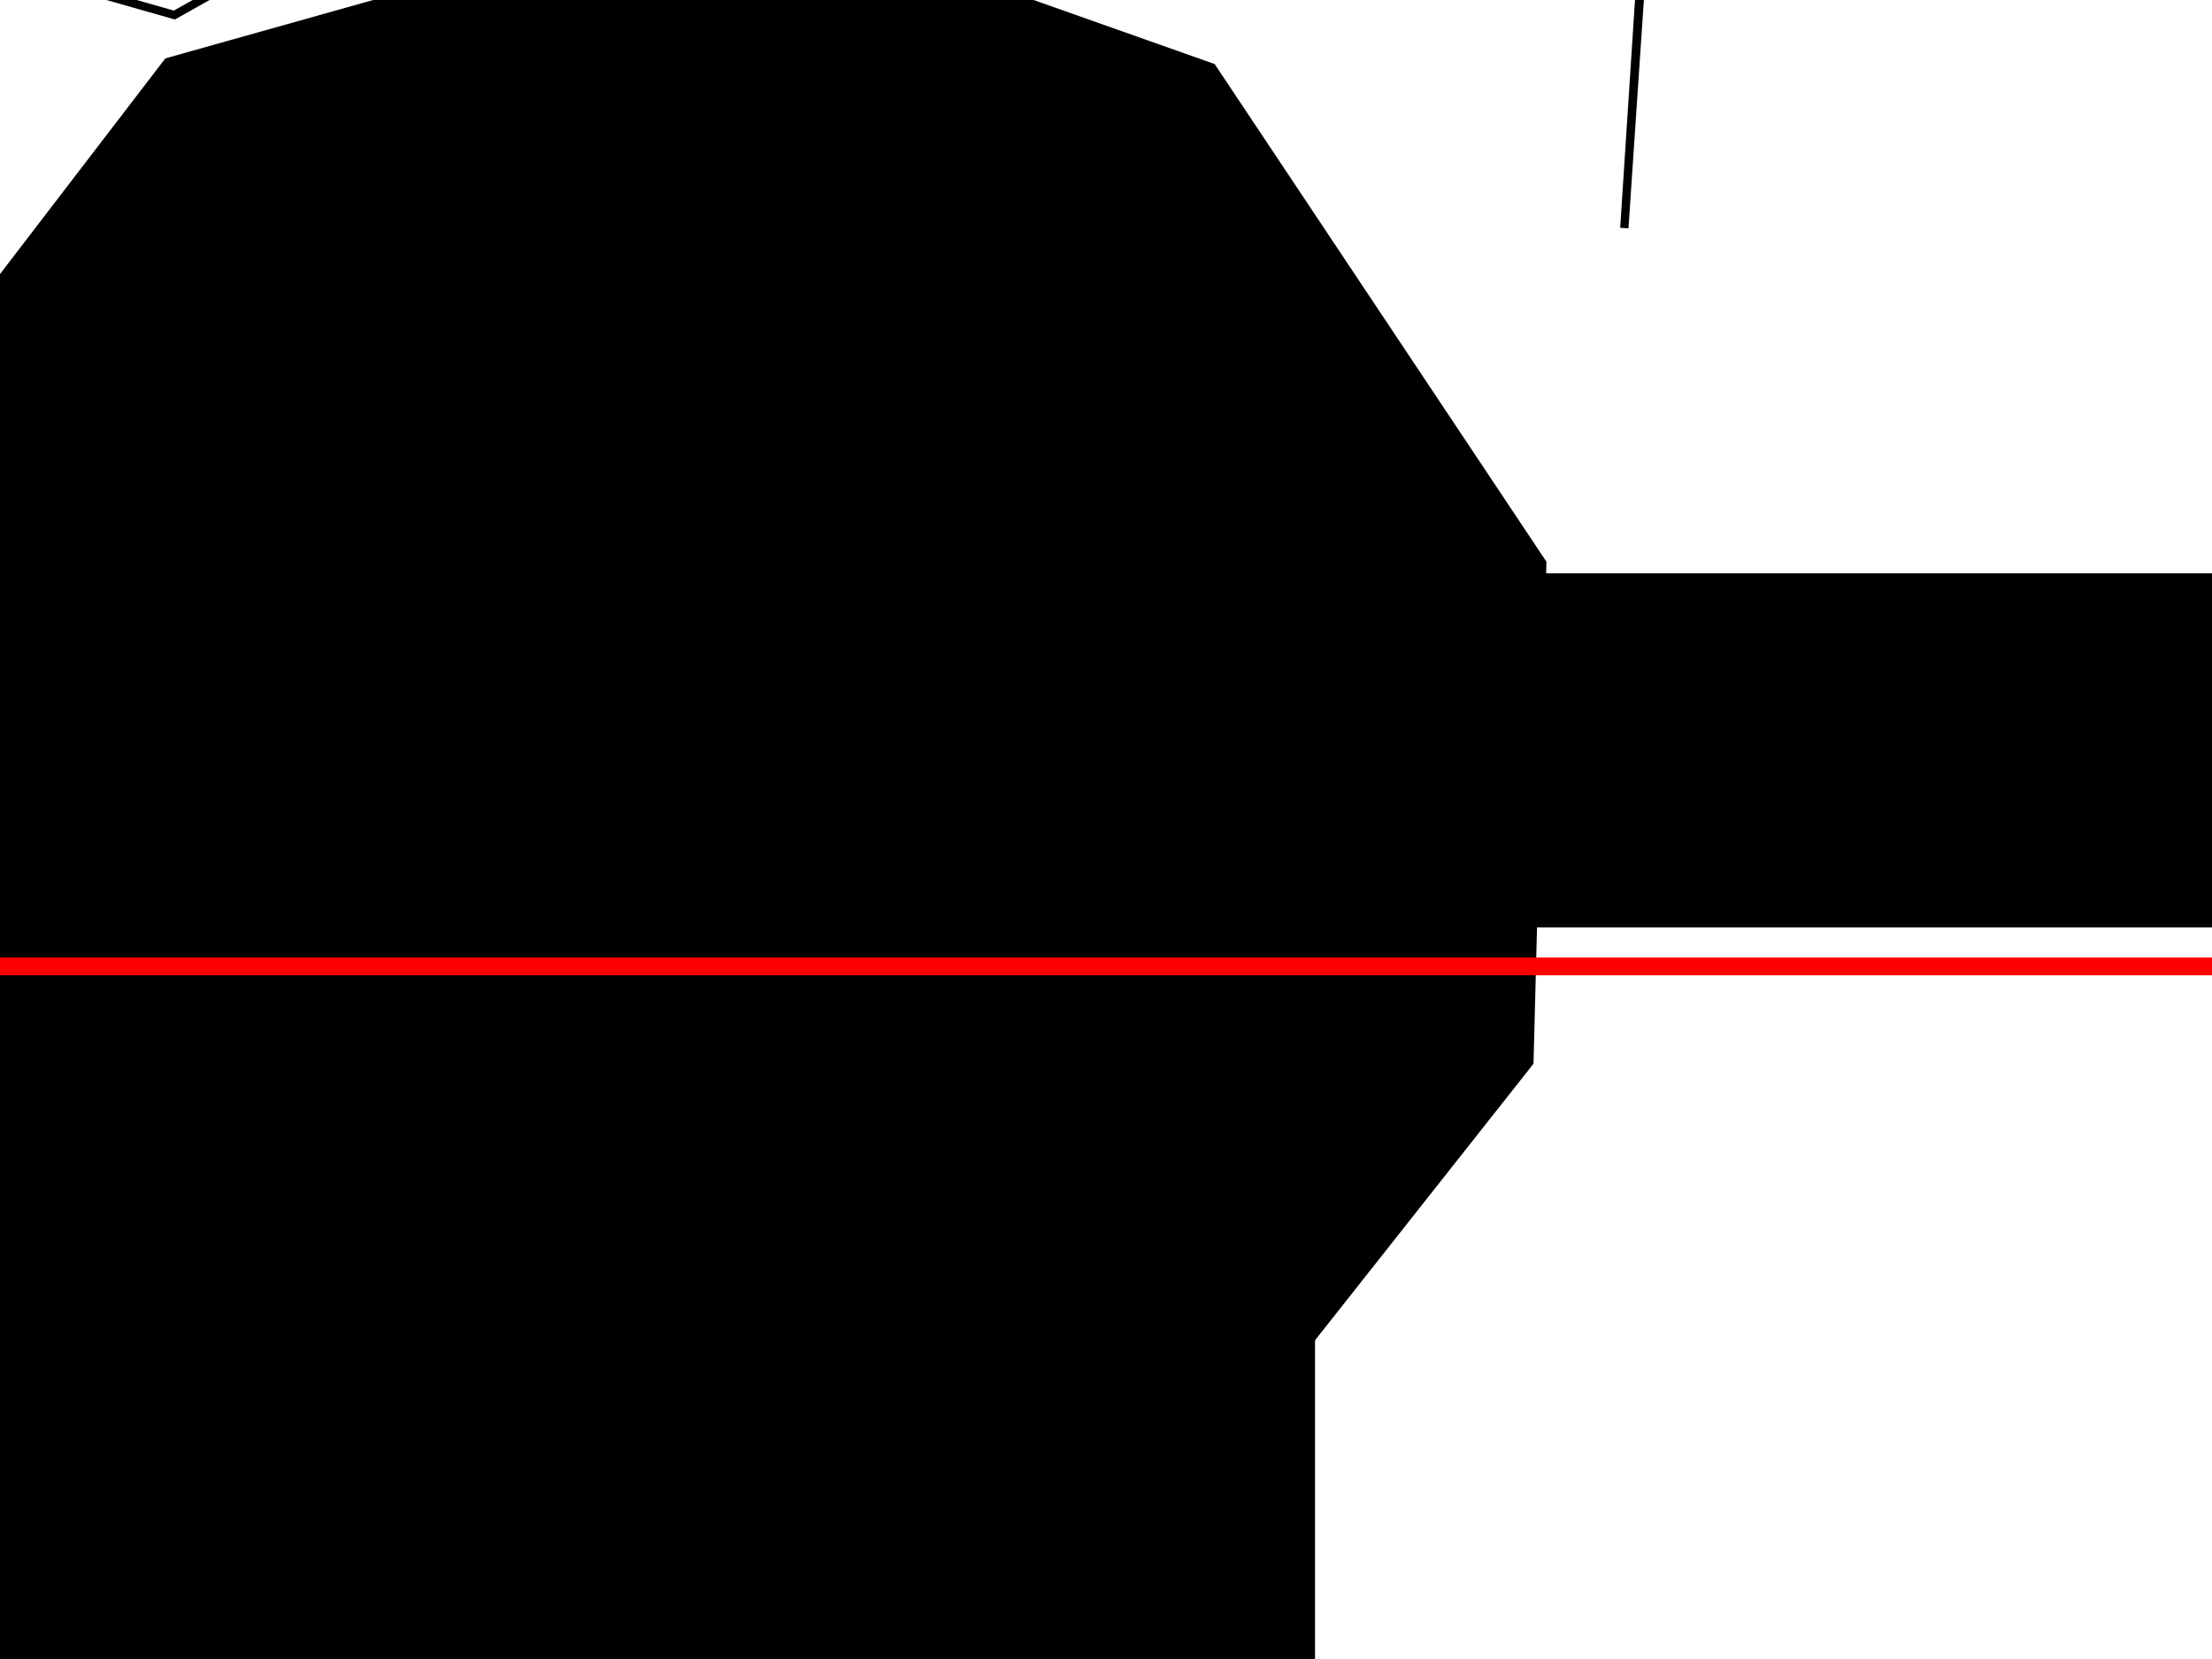
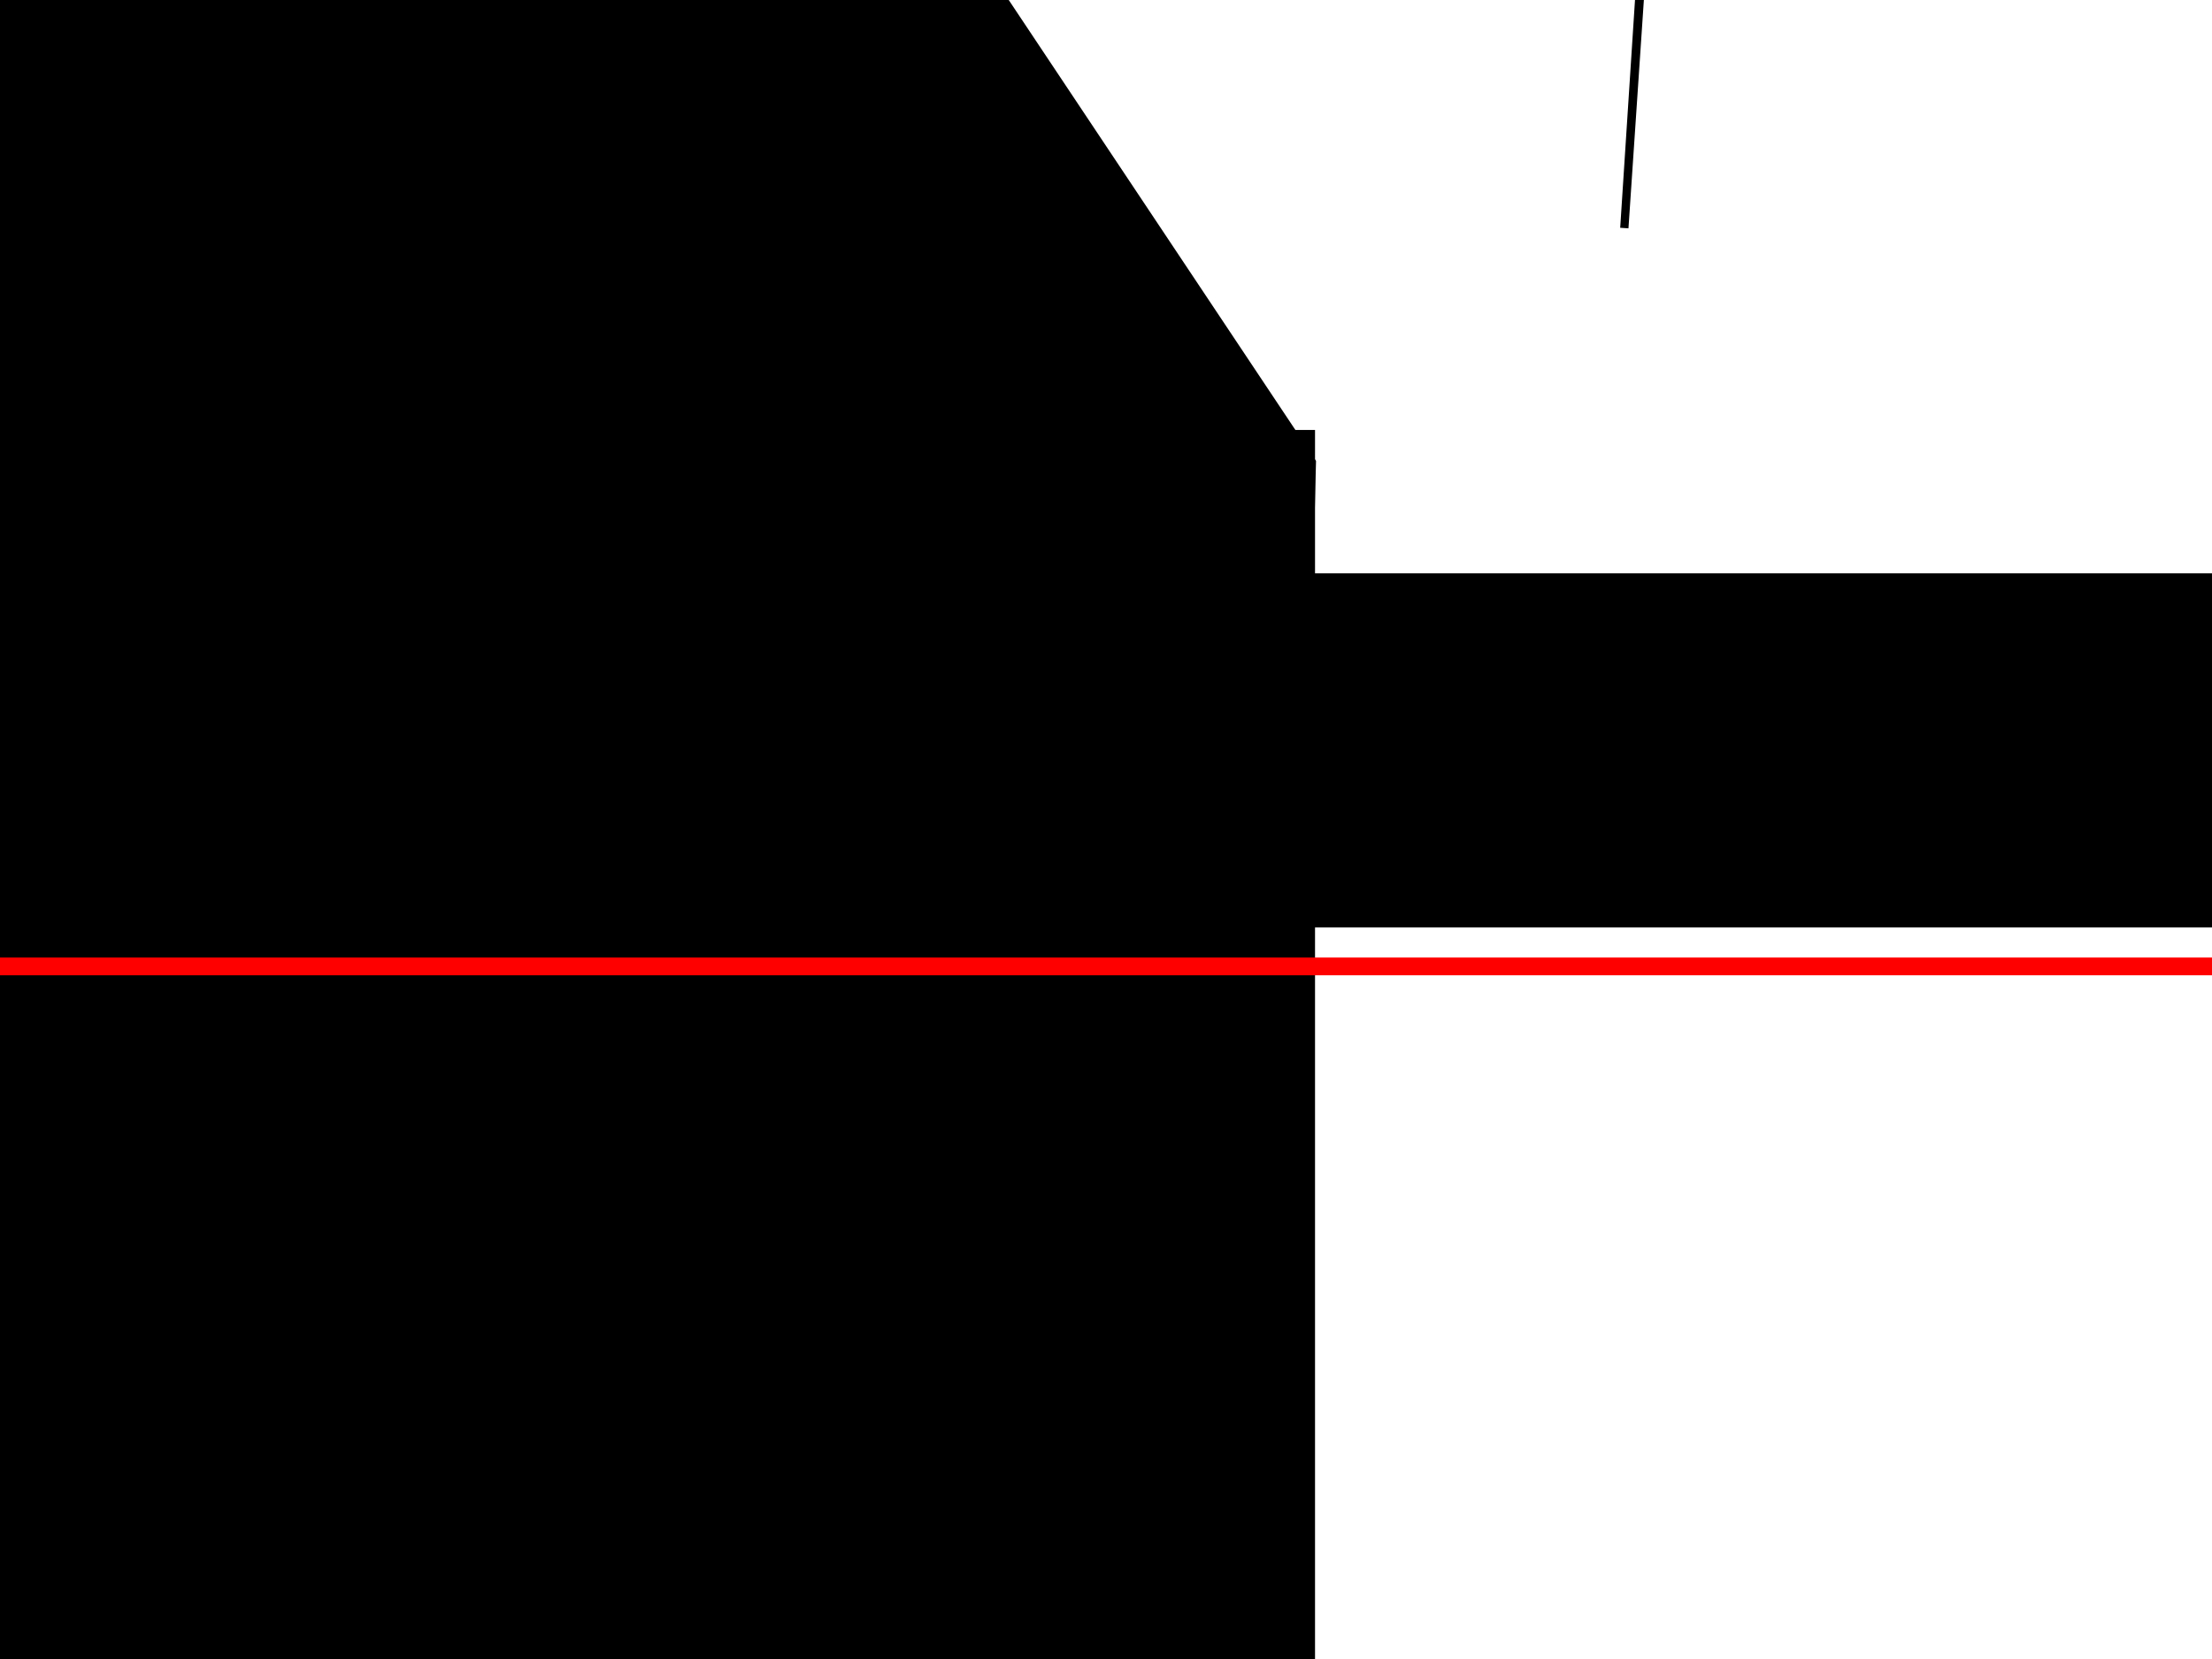
<svg xmlns="http://www.w3.org/2000/svg" width="640" height="480" id="svg2" version="1.1">
  <defs id="defs20" />
  <g id="g4" display="inline" transform="translate(33.03226,12.3871)" style="display:inline">
    <rect stroke-miterlimit="4" id="svg_1" height="75.463" width="27.463" y="-124.987" x="772.124" style="fill:#00ff00;stroke:#000000;stroke-width:4.537;stroke-miterlimit:4" />
    <path id="svg_2" d="" style="fill:#ff0000;stroke:#000000;stroke-width:7.5" />
    <path id="svg_3" d="" style="fill:#ff0000;stroke:#000000;stroke-width:7.5" />
    <path id="svg_4" d="m -616.305,211.77 288,0 192,-96 480,0 0,384 -480,0 -480,0 0,-288 z" stroke-linecap="null" stroke-linejoin="null" style="fill:#000000;stroke:#000000;stroke-width:7.5" />
    <rect y="157.238" x="-171.957" height="94.97" width="828.128" id="rect3400" style="fill:#000000;fill-rule:evenodd;stroke:#000000;stroke-width:7.5" />
    <rect y="60.723" x="656.687" height="192" width="96" id="rect3402" style="fill:#000000" />
    <rect y="12.723" x="752.687" height="96" width="192" id="rect3404" style="fill:#000000" />
    <rect y="108.723" x="944.687" height="240" width="144" id="rect3406" style="fill:#000000" />
-     <path d="m 318.402,6.14 96,144 -3.741,145.24 L 303.374,431.179 164.086,472.503 1.78,412.432 -80.563,292.731 -73.588,119.805 14.809,4.503 181.427,-42.3 318.402,6.14 Z" id="path3428" style="fill:#000000" />
+     <path d="m 251.735,-23.027 96,144 -3.741,145.24 -107.286,135.799 -139.288,41.324 -162.306,-60.071 -82.343,-119.701 6.975,-172.926 88.397,-115.302 166.618,-46.803 136.975,48.44 z" id="path3428" style="fill:#000000" />
    <path id="path3430" d="M 1054.461,120.482 1150.46,264.482 1925.96,-29.518 1054.461,120.482 Z" style="fill:#000000;fill-rule:evenodd;stroke:#000000;stroke-width:7.5" />
    <rect style="fill:#ff00ff" id="rect4168" width="208.026" height="17.518" x="-755.478" y="102.761" />
    <rect style="fill:#ff00ff" id="rect4170" width="229.924" height="15.328" x="977.727" y="-11.877" />
    <path style="fill:#000000;fill-rule:evenodd;stroke:#000000;stroke-width:1.5px;stroke-linecap:butt;stroke-linejoin:miter;stroke-opacity:1" d="m -720.993,212.515 -94.159,127.005 -124.816,78.831 -131.385,54.744 -164.231,37.226 -205.837,24.087 -129.195,6.569 4.38,-85.4 -76.641,2.19 -2.19,78.831 -100.729,-10.949 37.226,-98.539 -87.59,-37.226 -17.518,131.385 -63.503,19.708 -19.708,-205.836 -127.005,4.379 81.021,216.785 -131.385,-26.277 -4.379,-273.719 -131.385,-4.38 13.139,350.36 197.077,43.795 1110.203,-28.467 z" id="path4172" />
    <path style="fill:#000000;fill-rule:evenodd;stroke:#000000;stroke-width:1.5px;stroke-linecap:butt;stroke-linejoin:miter;stroke-opacity:1" d="m -2242.869,236.603 -201.457,-6.569 -151.093,-19.708 -168.611,-54.744 -153.282,-102.918 -131.385,-146.713 -100.728,-188.319 -83.21,-297.806 -30.657,-299.996 -137.954,-8.759 65.692,1372.973 1062.029,-105.108 z" id="path4174" />
    <path style="fill:#000000;fill-rule:evenodd;stroke:#000000;stroke-width:1.5px;stroke-linecap:butt;stroke-linejoin:miter;stroke-opacity:1" d="m -278.663,-142.224 -324.083,4.38 -2.19,-107.298 -100.729,6.569 13.139,100.729 -258.39,2.19 54.744,-225.544 -155.472,4.38 32.846,214.595 -208.026,13.139 -13.139,-297.806 -232.114,-151.093 98.539,462.037 -324.083,-422.622 -50.364,199.267 89.78,359.119 175.18,43.795 400.724,-43.795 821.156,-91.969 z" id="path4189" />
-     <rect style="fill:#0000ff;fill-rule:evenodd;stroke:#000000;stroke-width:0.8px;stroke-linecap:butt;stroke-linejoin:miter;stroke-opacity:1" id="rect3479" width="293.454" height="42.383" x="336.822" y="-307.948" />
-     <path style="fill:none;fill-rule:evenodd;stroke:#000000;stroke-width:2.4;stroke-linecap:butt;stroke-linejoin:miter;stroke-miterlimit:4;stroke-dasharray:none;stroke-opacity:1" d="m -41.468,-335.378 187.362,9.834 47.291,218.723 L 17.413,-8.034 -83.57,-36.81 -170.759,-151.324 -181.795,-270.025 Z" id="path3481" />
+     <rect style="fill:#0000ff;fill-rule:evenodd;stroke:#000000;stroke-width:0.8px;stroke-linecap:butt;stroke-linejoin:miter;stroke-opacity:1" id="rect3479" width="147.621" height="42.383" x="336.822" y="-307.948" />
+     <path style="fill:none;fill-rule:evenodd;stroke:#000000;stroke-width:3.014;stroke-linecap:butt;stroke-linejoin:miter;stroke-miterlimit:4;stroke-dasharray:none;stroke-opacity:1" d="M 341.032,-48.854 -97.1,-50.524 110.184,-84.357 Z" id="path3481" />
    <rect style="fill:none;stroke:#ff0000;stroke-width:3.653;stroke-miterlimit:4;stroke-dasharray:none;stroke-opacity:1" id="rect4307" width="1208.049" height="851.8" x="832.47" y="-630.495" />
    <rect y="-839.737" x="-375.496" height="1106.959" width="1202.486" id="rect4329" style="fill:none;stroke:#ff0000;stroke-width:5.123;stroke-miterlimit:4;stroke-dasharray:none;stroke-opacity:1" />
    <rect style="fill:none;stroke:#ff0000;stroke-width:5.292;stroke-miterlimit:4;stroke-dasharray:none;stroke-opacity:1" id="rect4333" width="1749.265" height="811.991" x="-2122.728" y="-845.969" />
    <rect y="-27.625" x="-2300.753" height="795.108" width="1922.95" id="rect4335" style="fill:none;stroke:#ff0000;stroke-width:5.49;stroke-miterlimit:4;stroke-dasharray:none;stroke-opacity:1" />
    <rect style="fill:none;stroke:#ff0000;stroke-width:5.49;stroke-miterlimit:4;stroke-dasharray:none;stroke-opacity:1" id="rect4337" width="1922.95" height="795.108" x="-2300.753" y="-27.625" />
    <rect y="-850.308" x="-3445.757" height="1231.773" width="1316.315" id="rect4339" style="fill:none;stroke:#ff0000;stroke-width:5.654;stroke-miterlimit:4;stroke-dasharray:none;stroke-opacity:1" />
    <rect y="-441.519" x="326.169" height="42.858" width="48.095" id="rect4343" style="fill:#0000ff;fill-rule:evenodd;stroke:#000000;stroke-width:0.326px;stroke-linecap:butt;stroke-linejoin:miter;stroke-opacity:1" />
    <path id="path4345" d="m 436.936,53.597 41.025,-608.111 -491.05,-23.899 489.627,22.973 z" style="fill:none;fill-rule:evenodd;stroke:#000000;stroke-width:2.4;stroke-linecap:butt;stroke-linejoin:miter;stroke-miterlimit:4;stroke-dasharray:none;stroke-opacity:1" />
  </g>
</svg>
